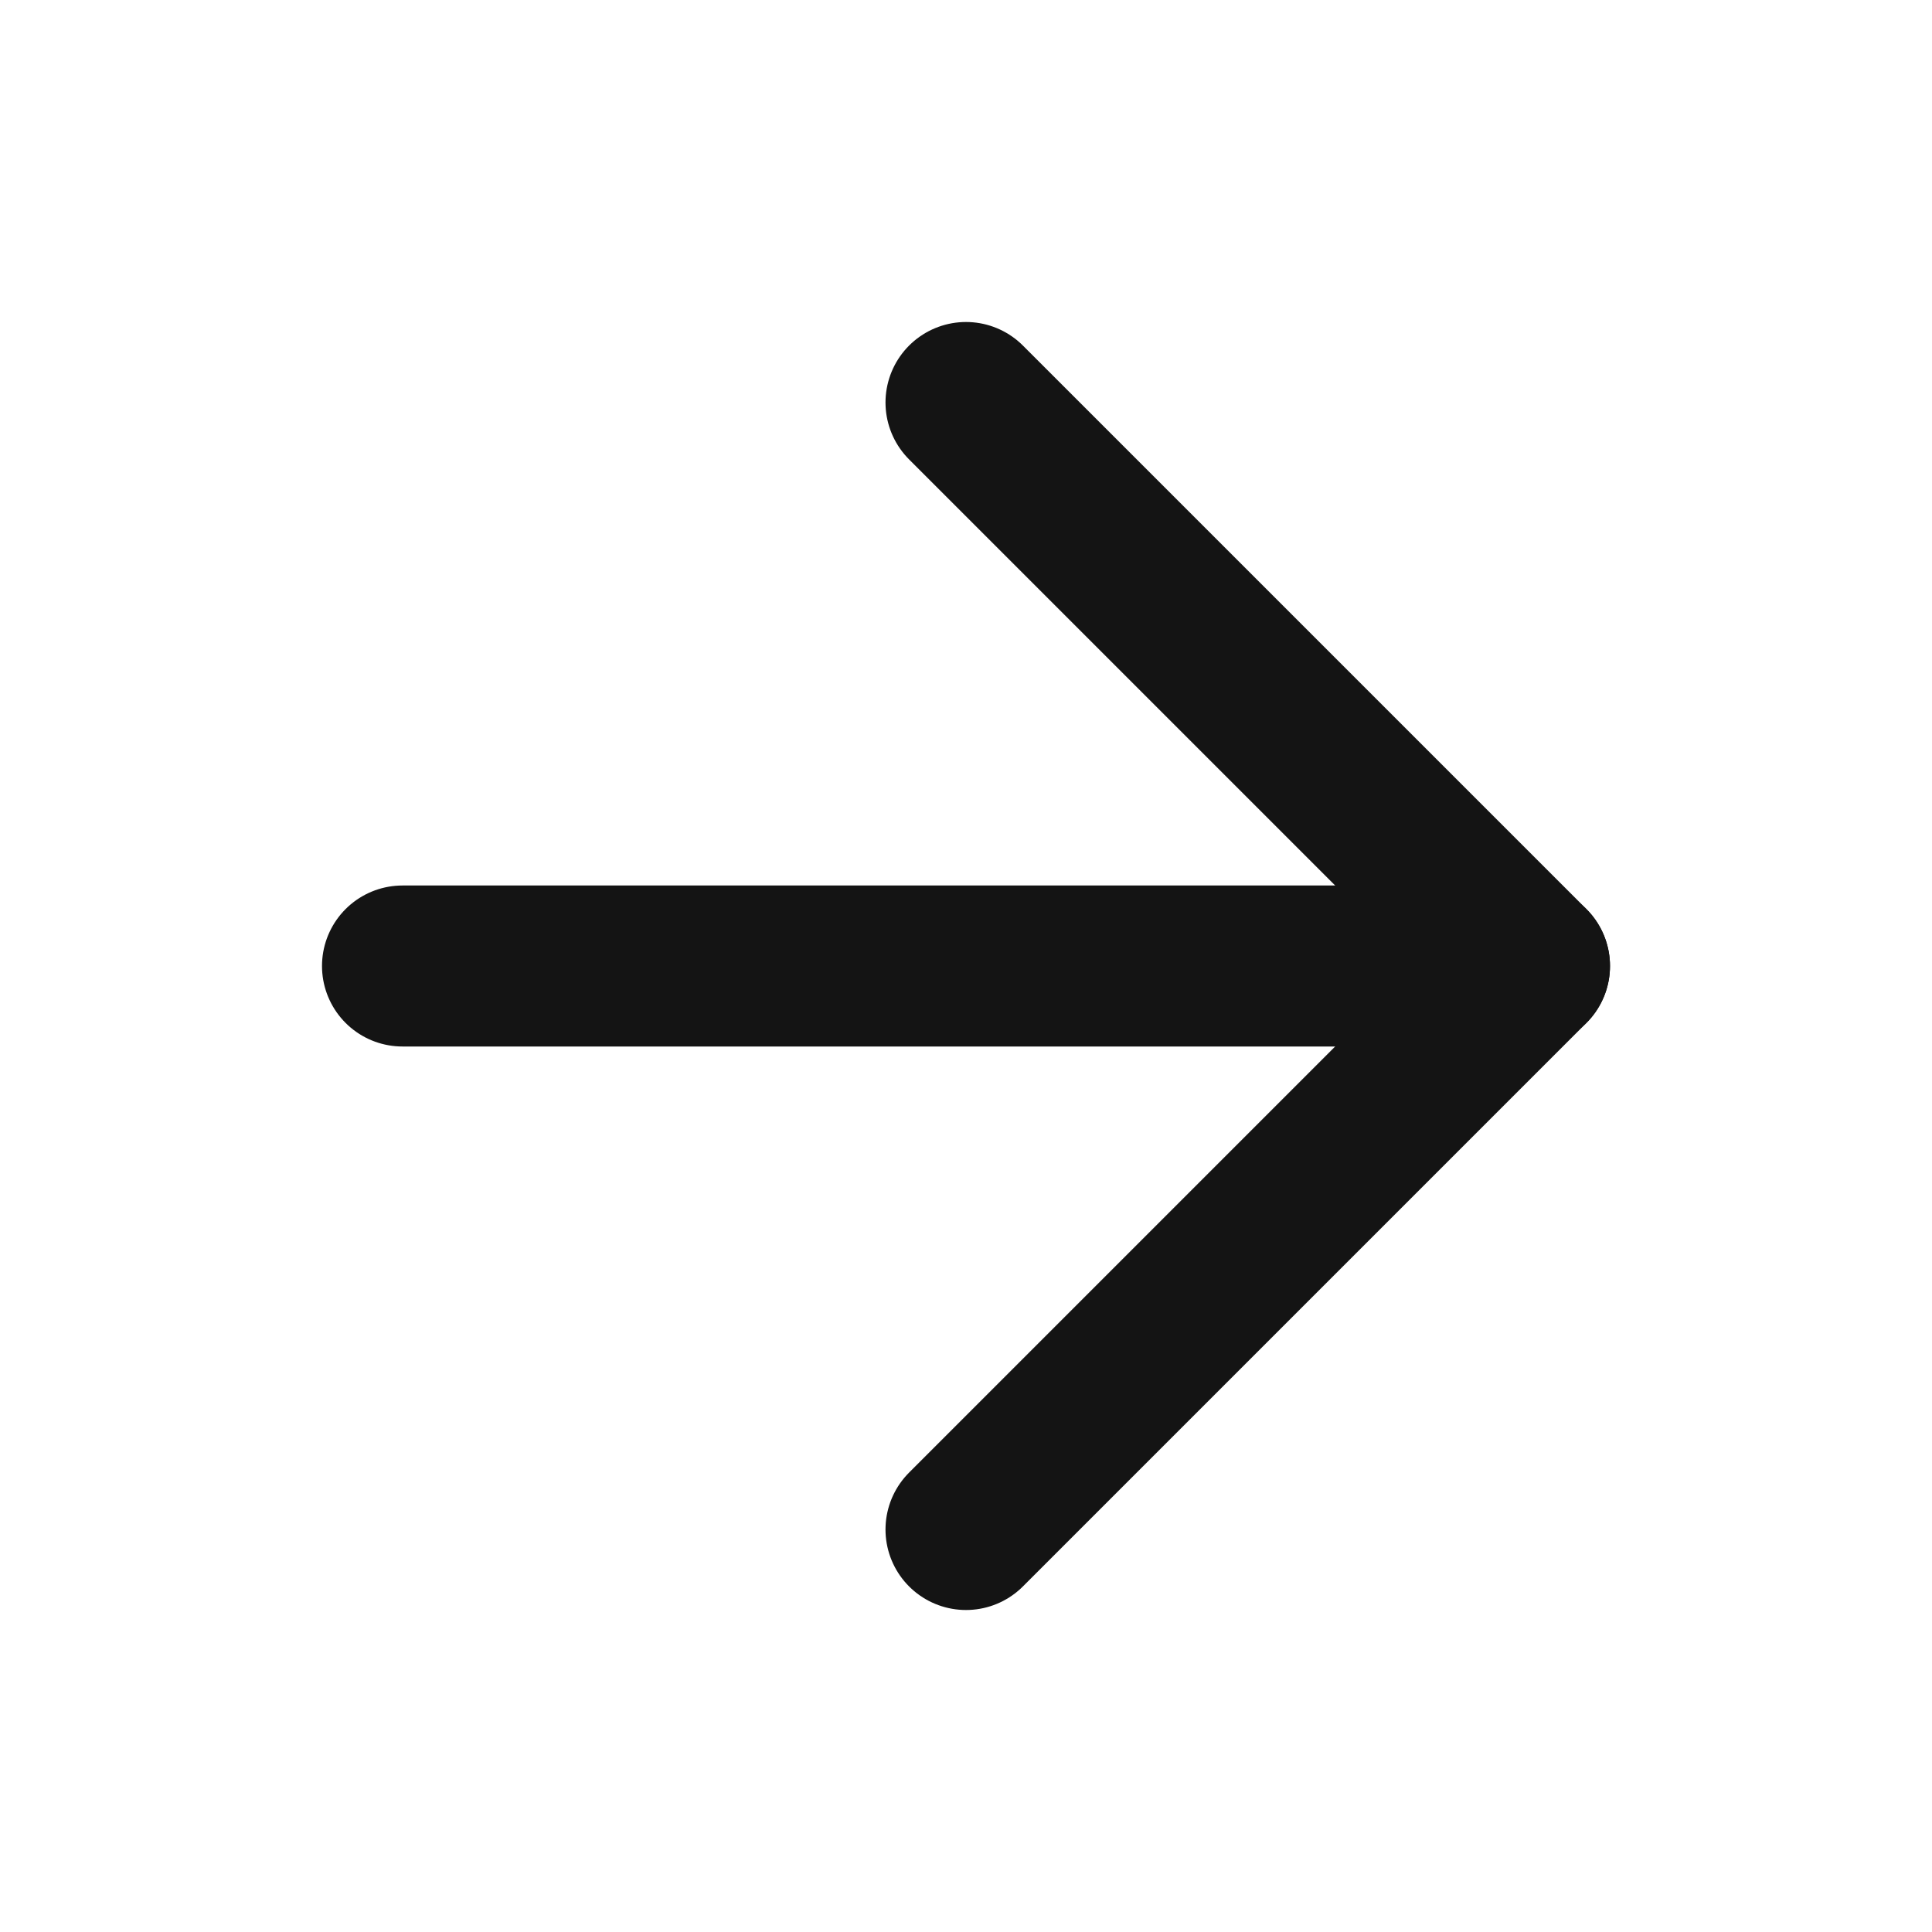
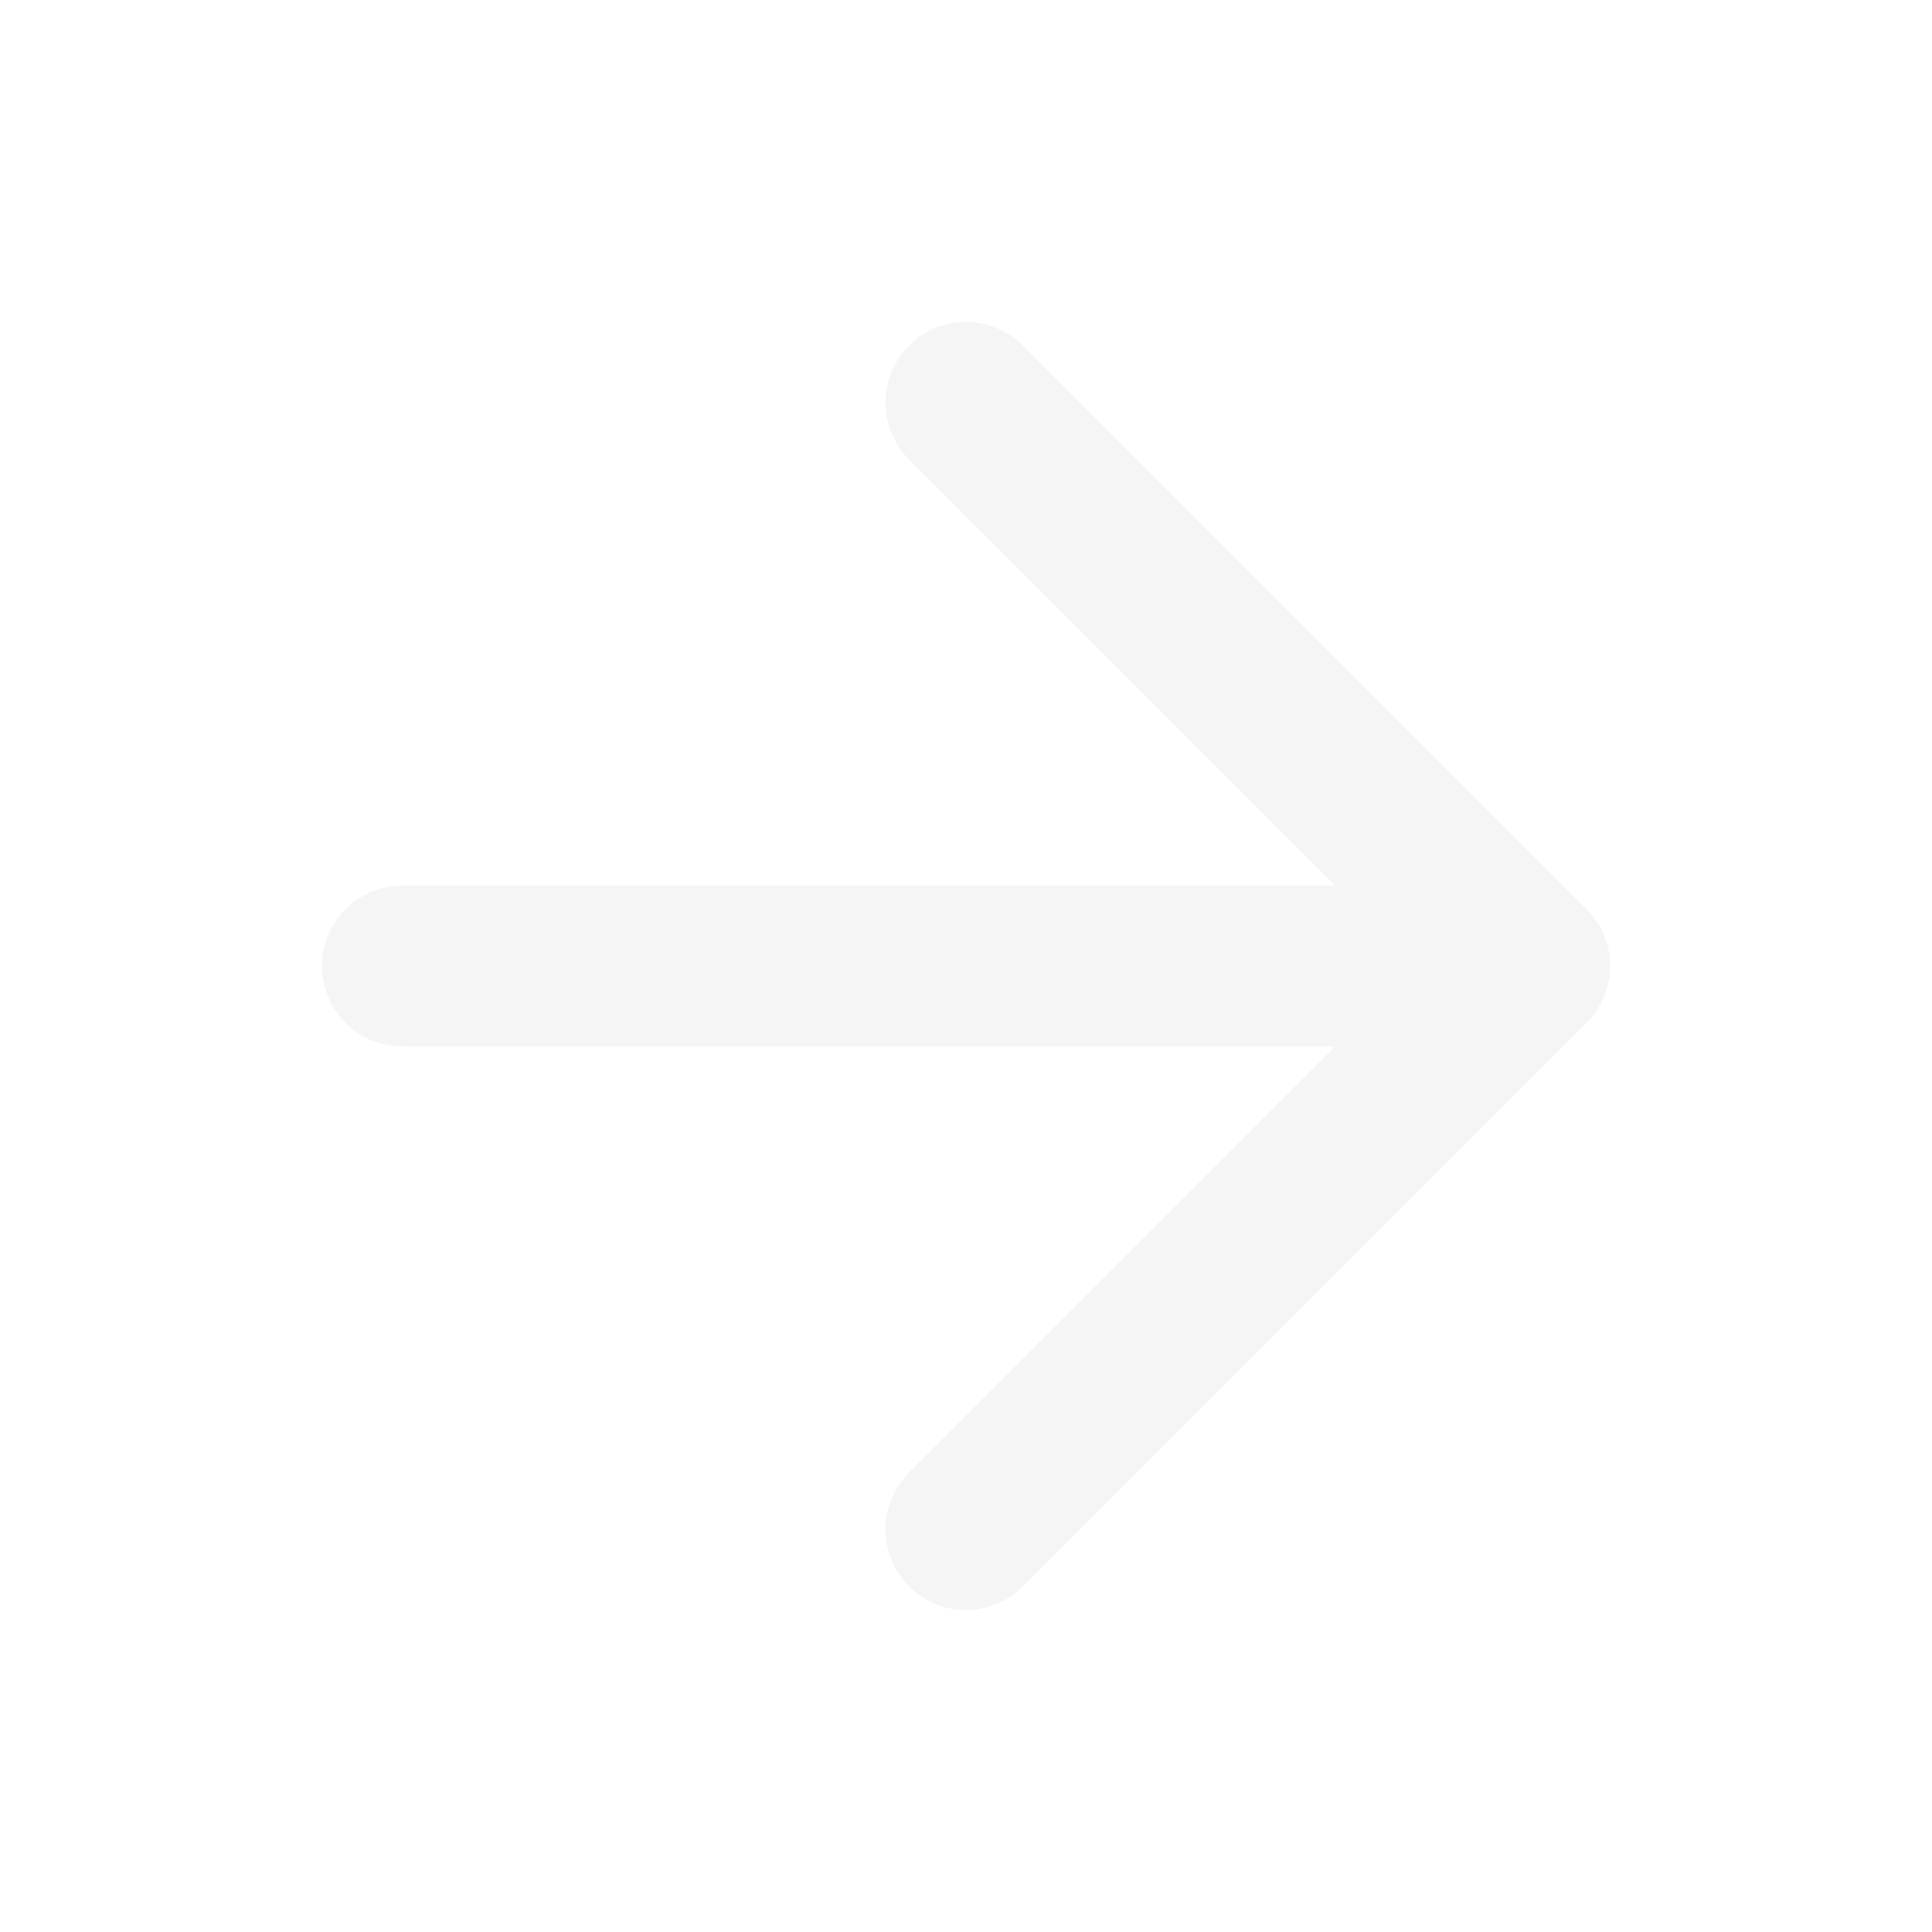
- <svg xmlns="http://www.w3.org/2000/svg" width="24" height="24" viewBox="0 0 24 24" fill="none" stroke="#141414" stroke-width="2" stroke-linecap="round" stroke-linejoin="round" class="lucide lucide-arrow-right-icon lucide-arrow-right">
+ <svg xmlns="http://www.w3.org/2000/svg" width="24" height="24" viewBox="0 0 24 24" fill="none" stroke="#f5f5f5" stroke-width="2" stroke-linecap="round" stroke-linejoin="round" class="lucide lucide-arrow-right-icon lucide-arrow-right">
  <path d="M5 12h14" />
  <path d="m12 5 7 7-7 7" />
</svg>
